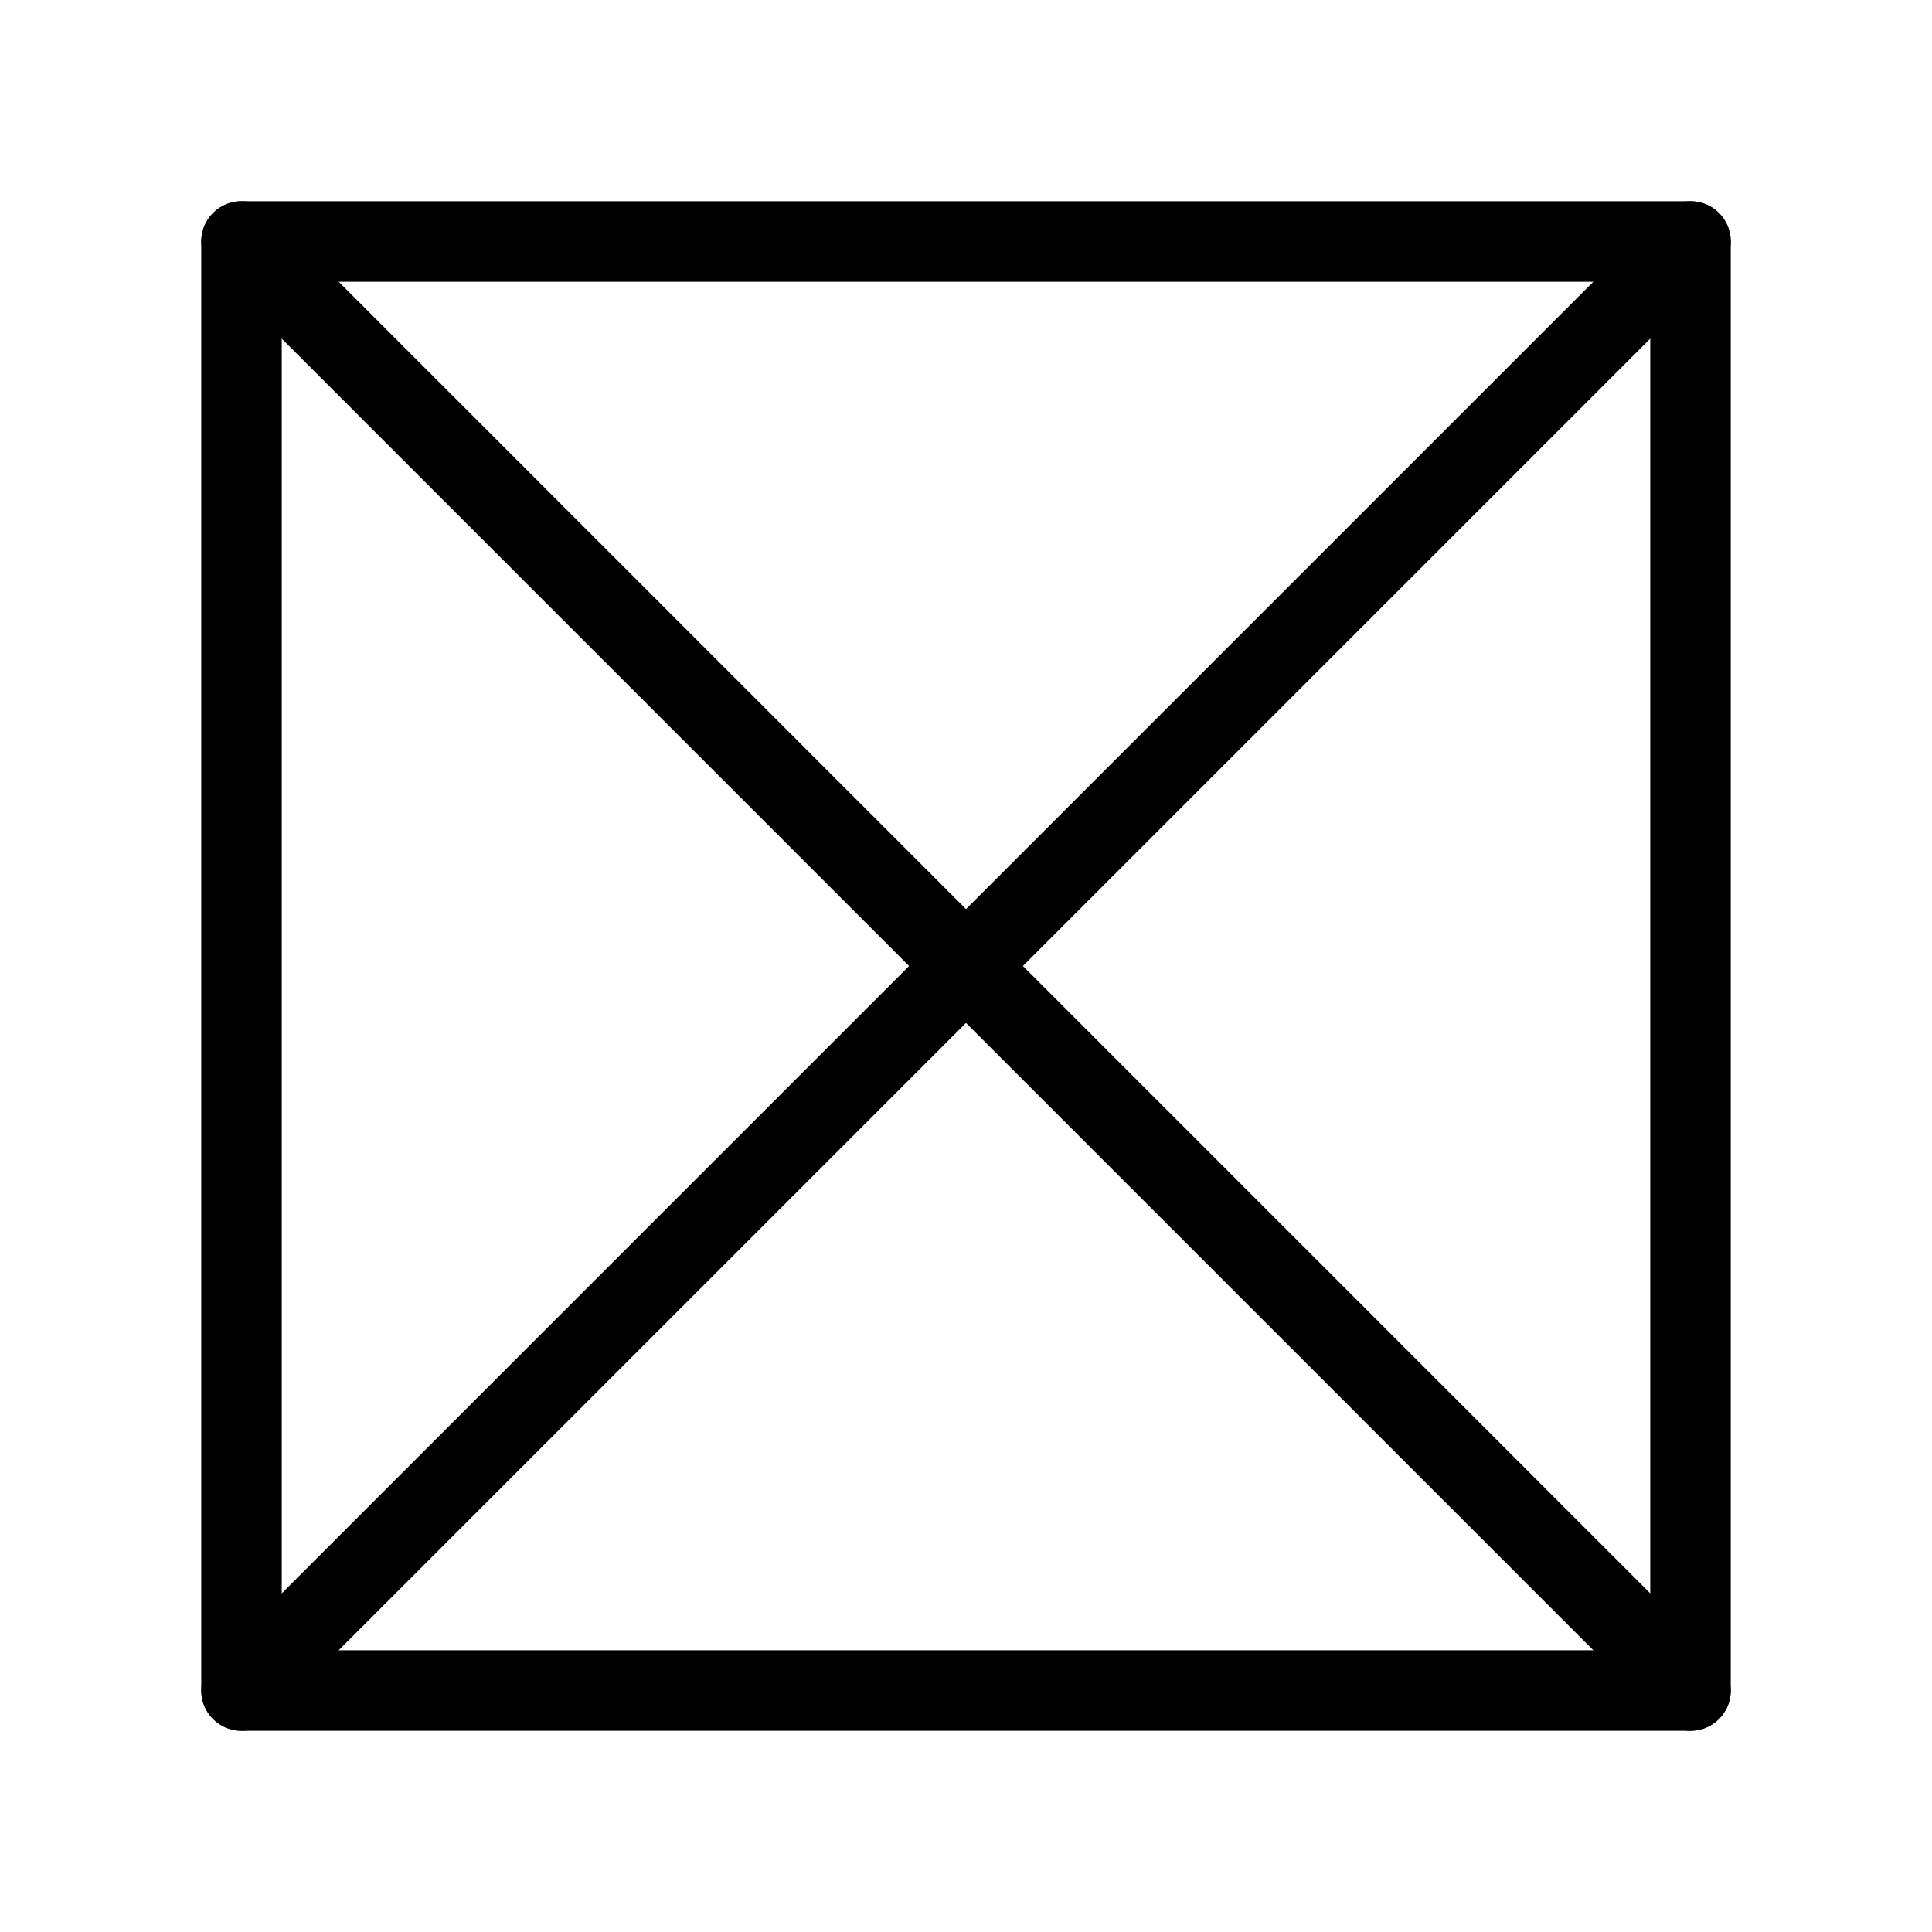
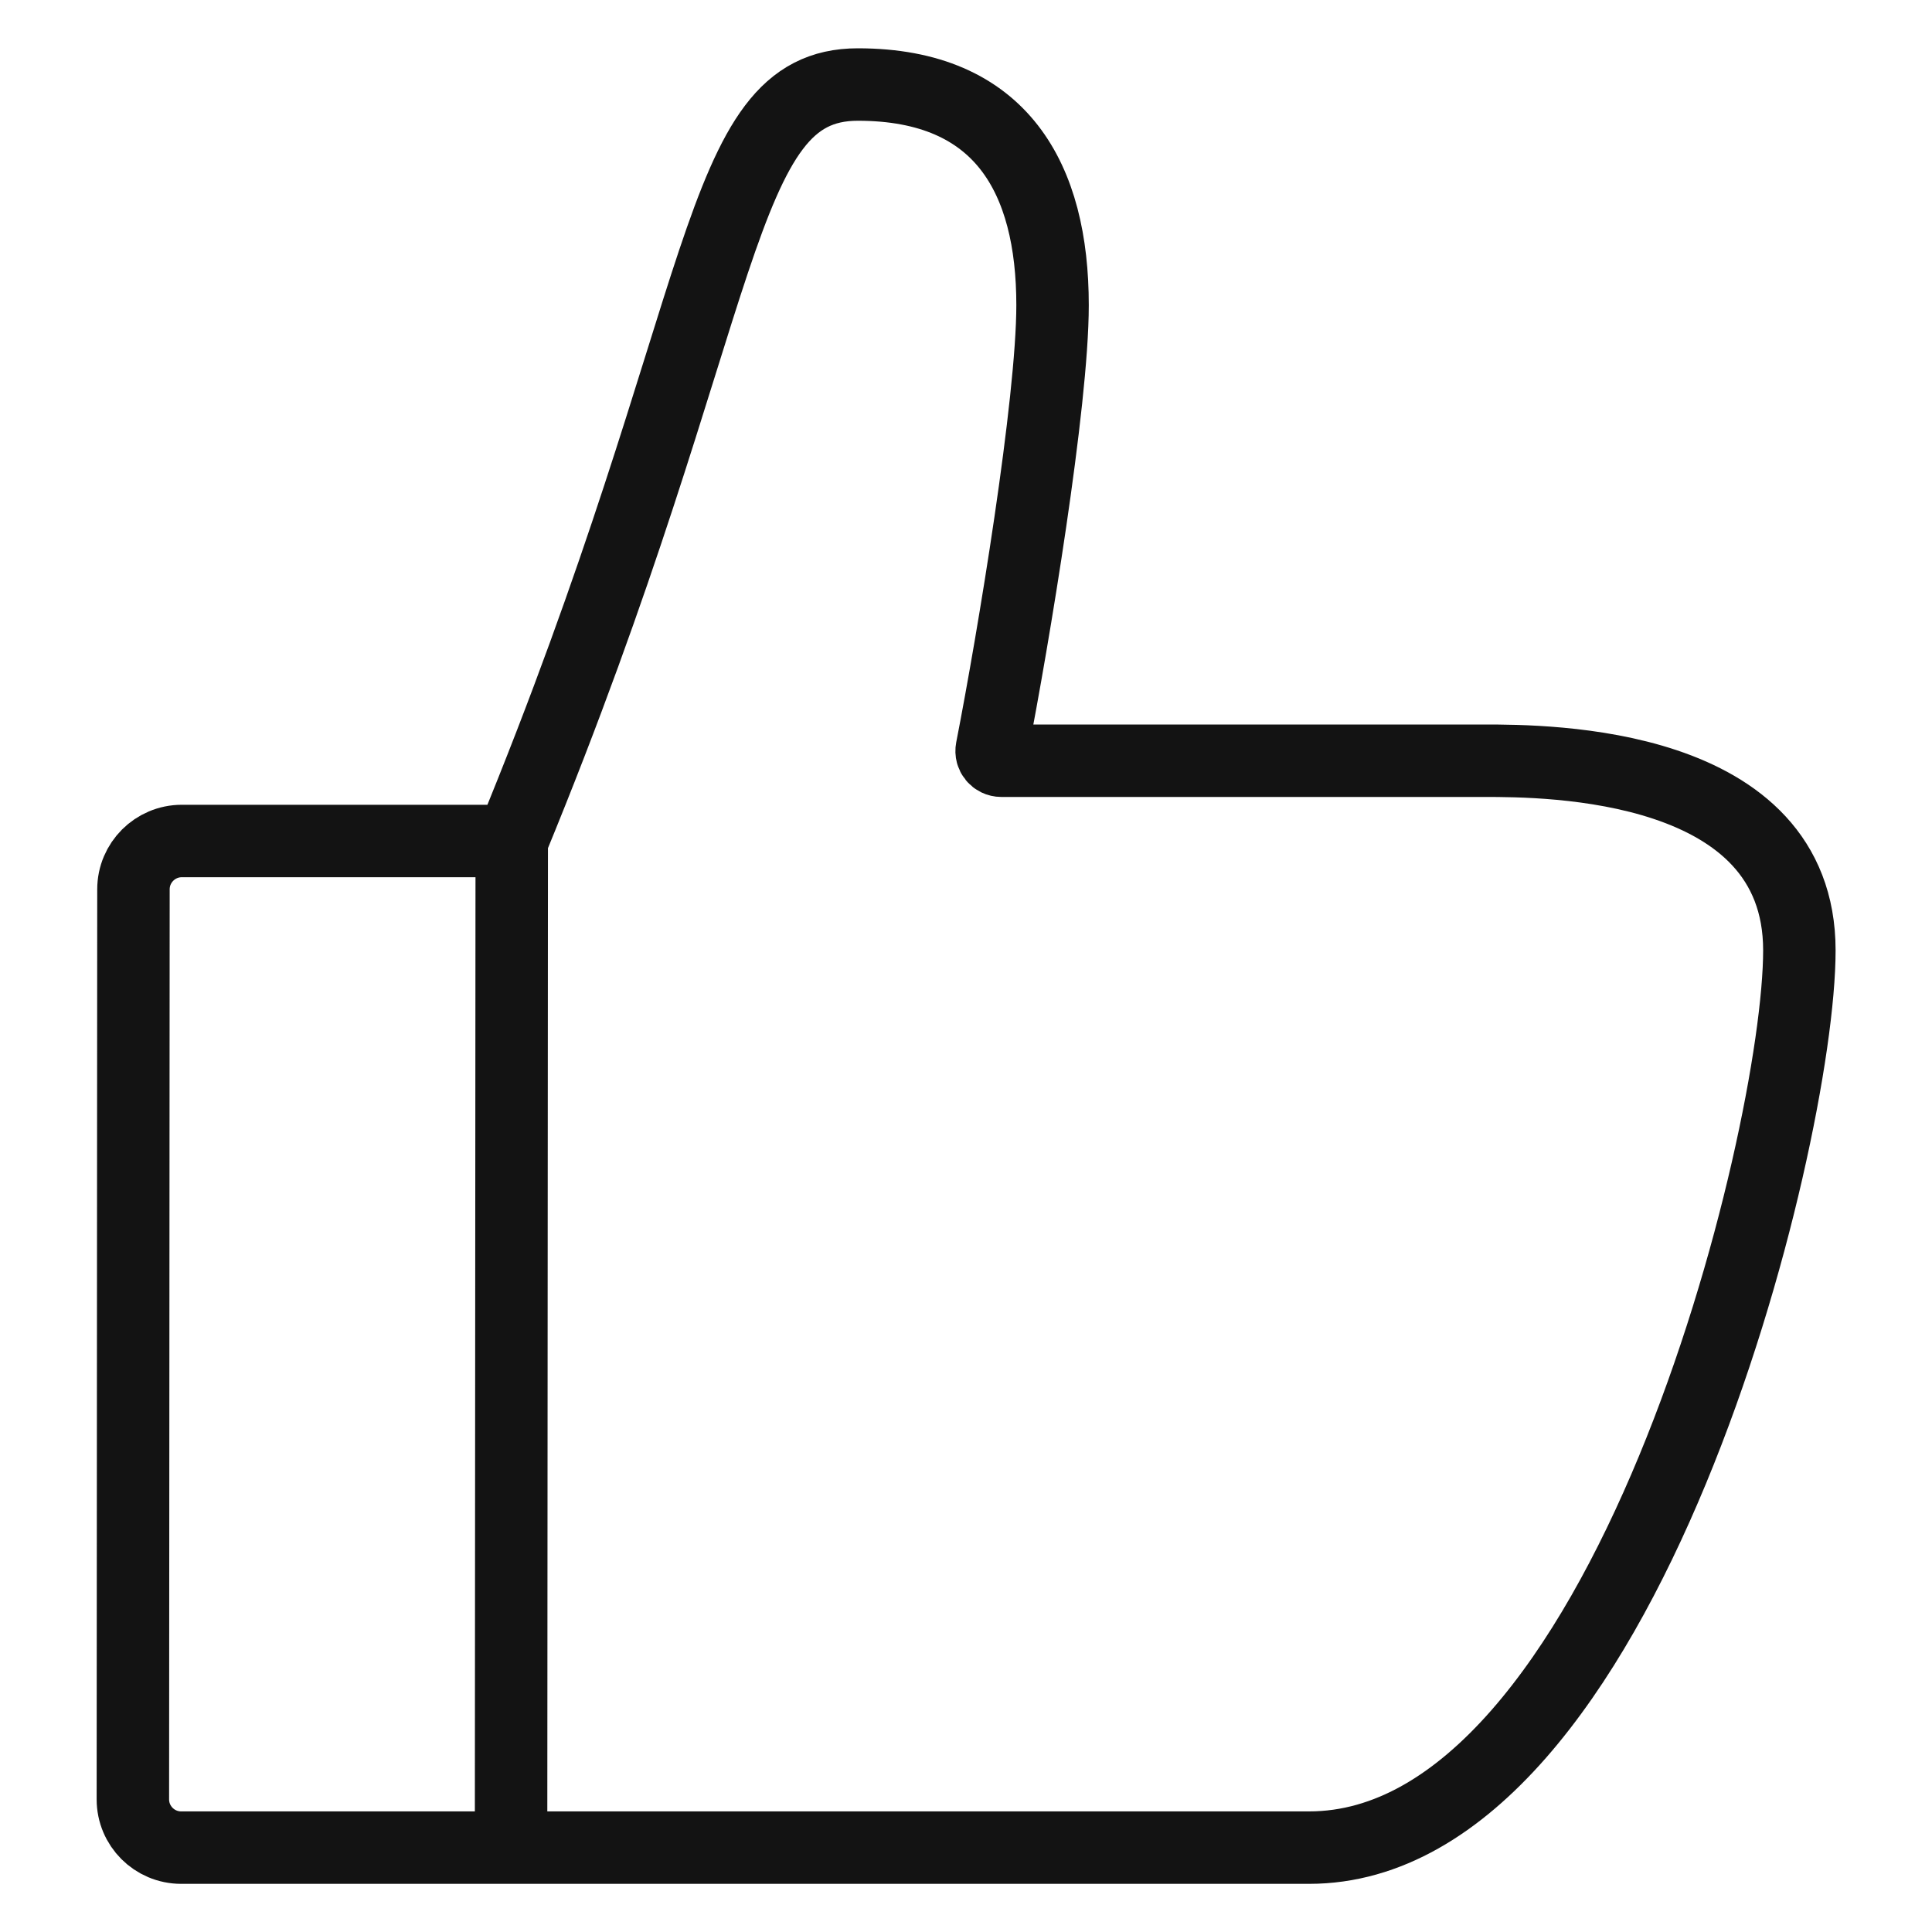
- <svg xmlns="http://www.w3.org/2000/svg" role="img" viewBox="0 0 24 24" stroke="#000" stroke-width="1" stroke-linecap="round" stroke-linejoin="round" fill="none" color="#000">
-   <rect width="18" height="18" x="3" y="3" />
-   <path stroke-linecap="round" d="M21 21L3 3 21 21zM21 3L3 21 21 3z" />
+ <svg xmlns="http://www.w3.org/2000/svg" width="40" height="40" viewBox="0 0 40 40" fill="none">
+   <path d="M10.595 17.412C7.387 17.412 6.501 17.412 3.764 17.412C3.212 17.412 2.763 17.86 2.763 18.412L2.751 37.252C2.75 37.805 3.198 38.253 3.751 38.253C5.739 38.253 7.582 38.253 10.581 38.253M10.595 17.412C15.163 6.318 14.773 1.75 17.761 1.75C20.748 1.75 21.792 3.708 21.792 6.318C21.792 8.334 20.982 13.218 20.534 15.511C20.51 15.635 20.605 15.75 20.731 15.75H30.728C32.033 15.75 37.254 15.761 37.254 19.676C37.254 23.592 33.63 38.253 27.104 38.253C23.408 38.253 19.052 38.253 10.581 38.253M10.595 17.412L10.581 38.253" stroke="#131313" stroke-width="1.5" />
</svg>
